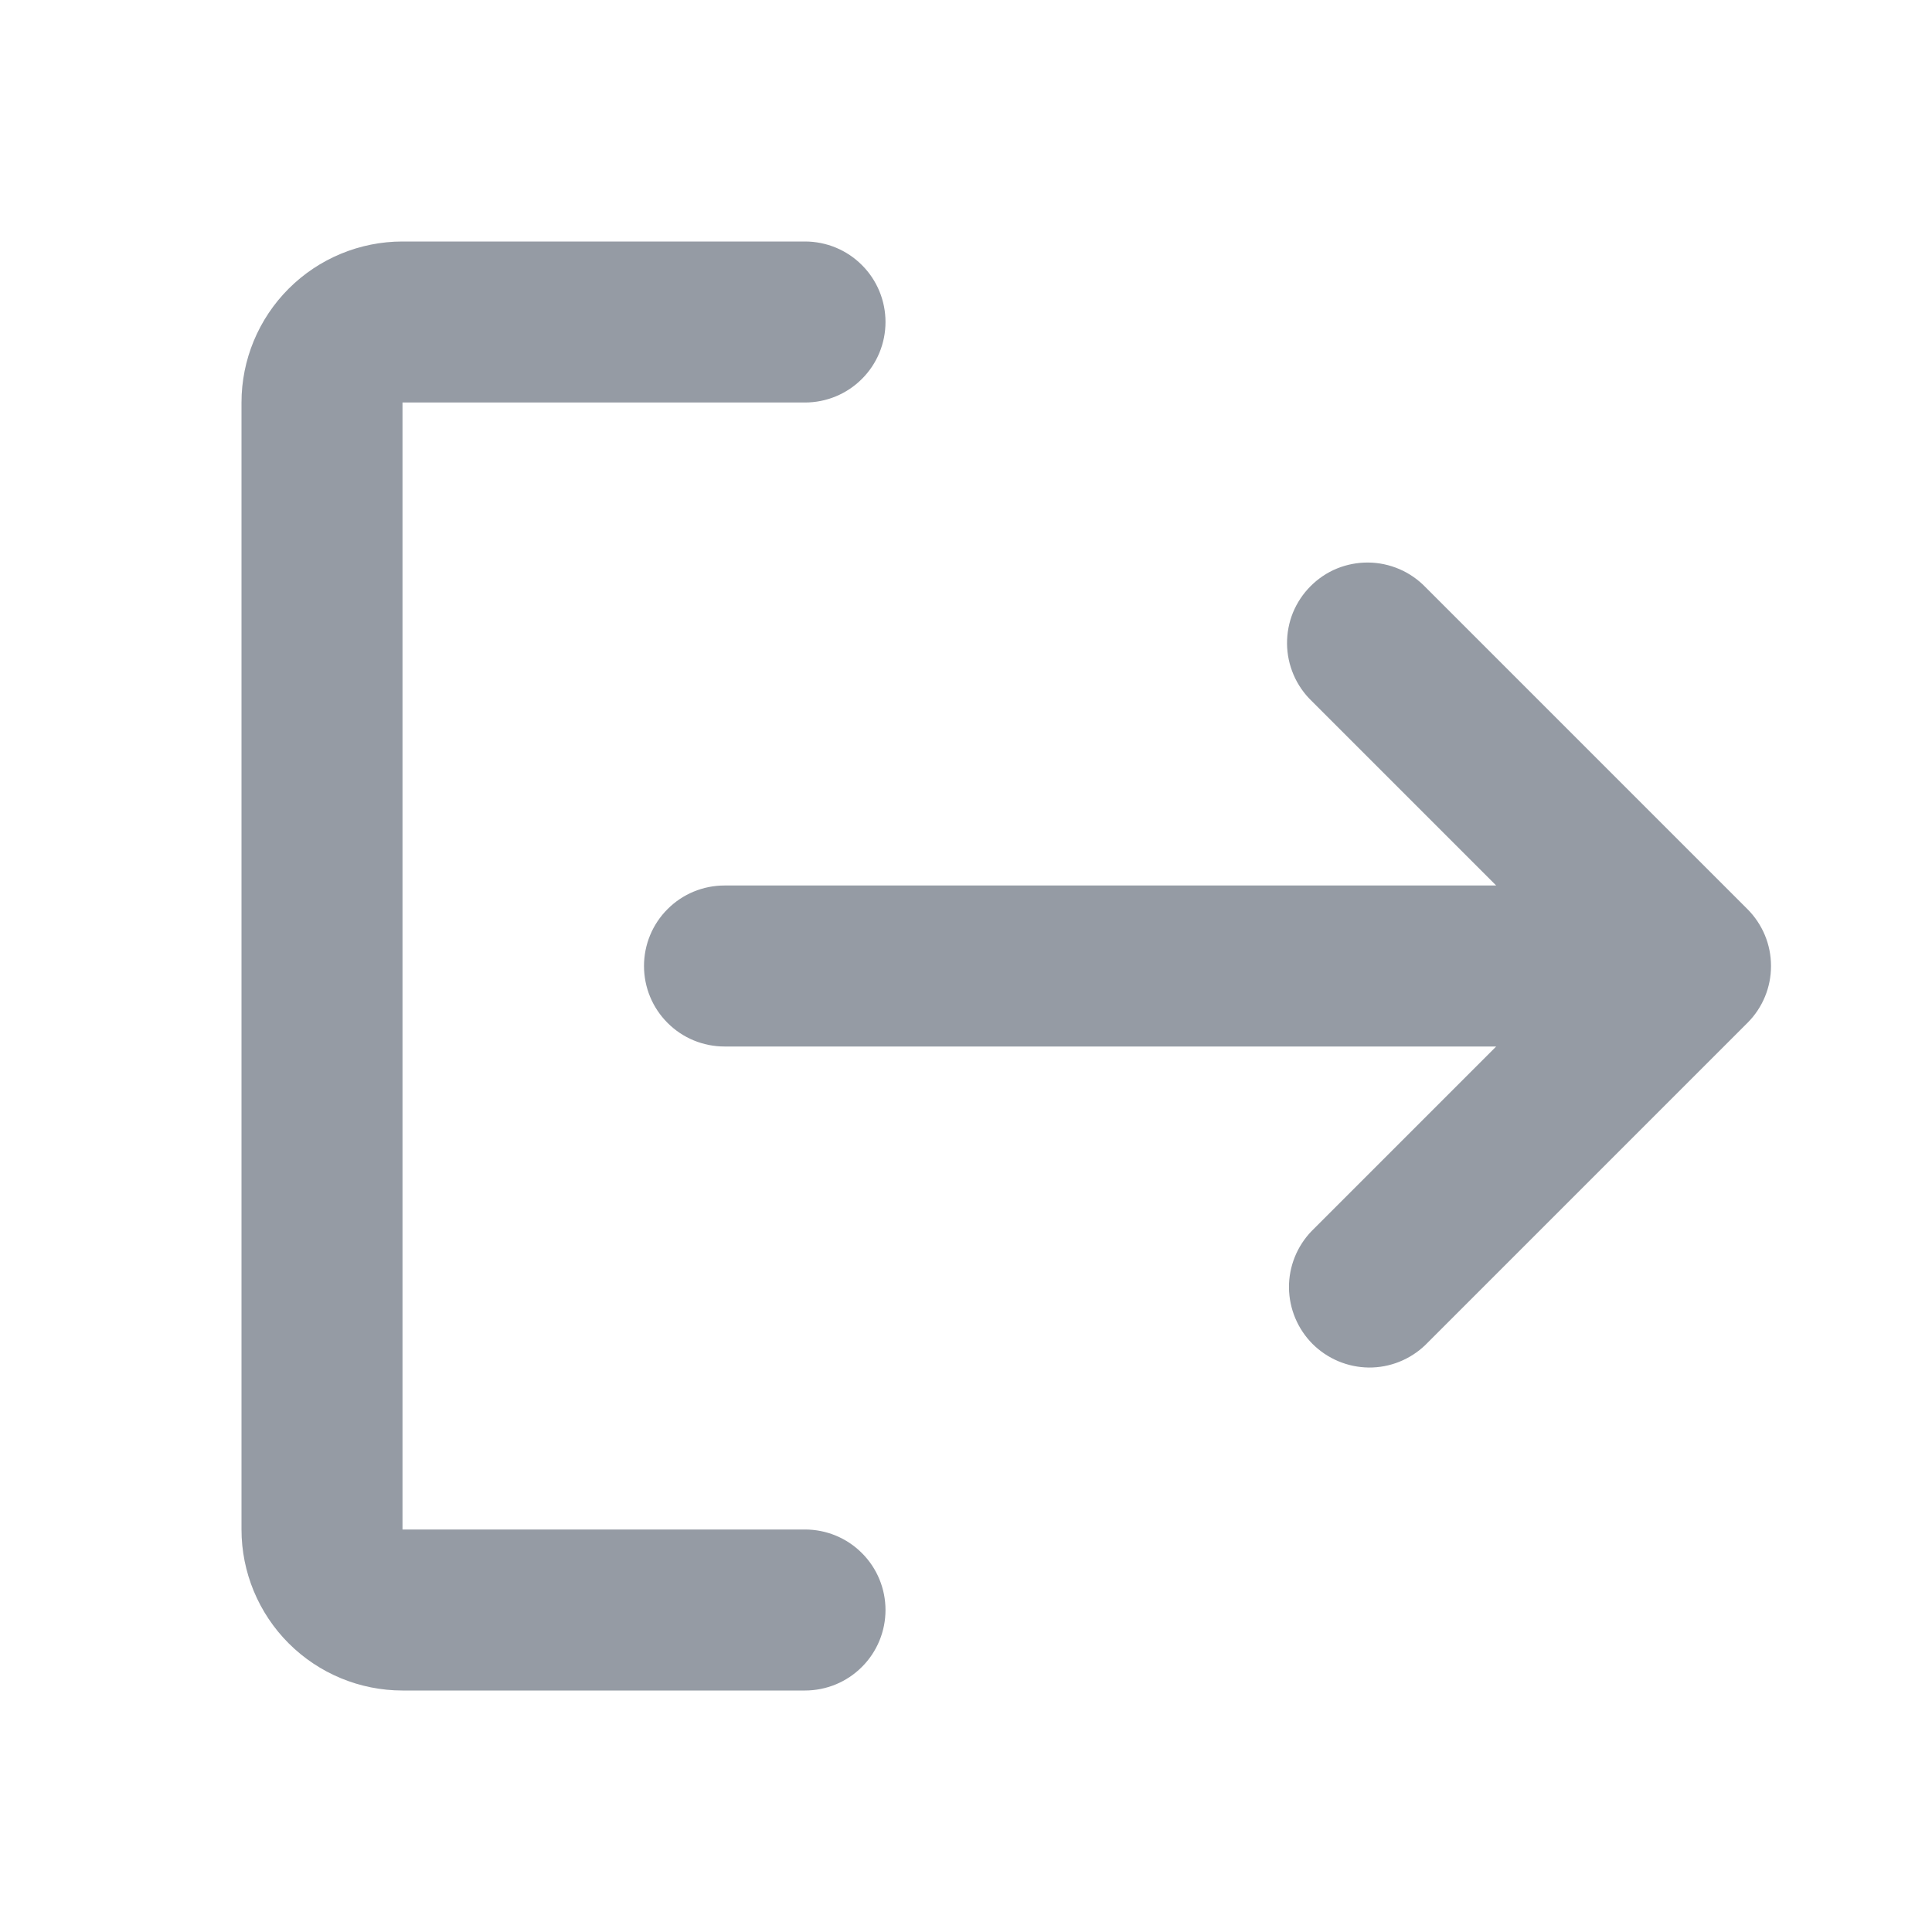
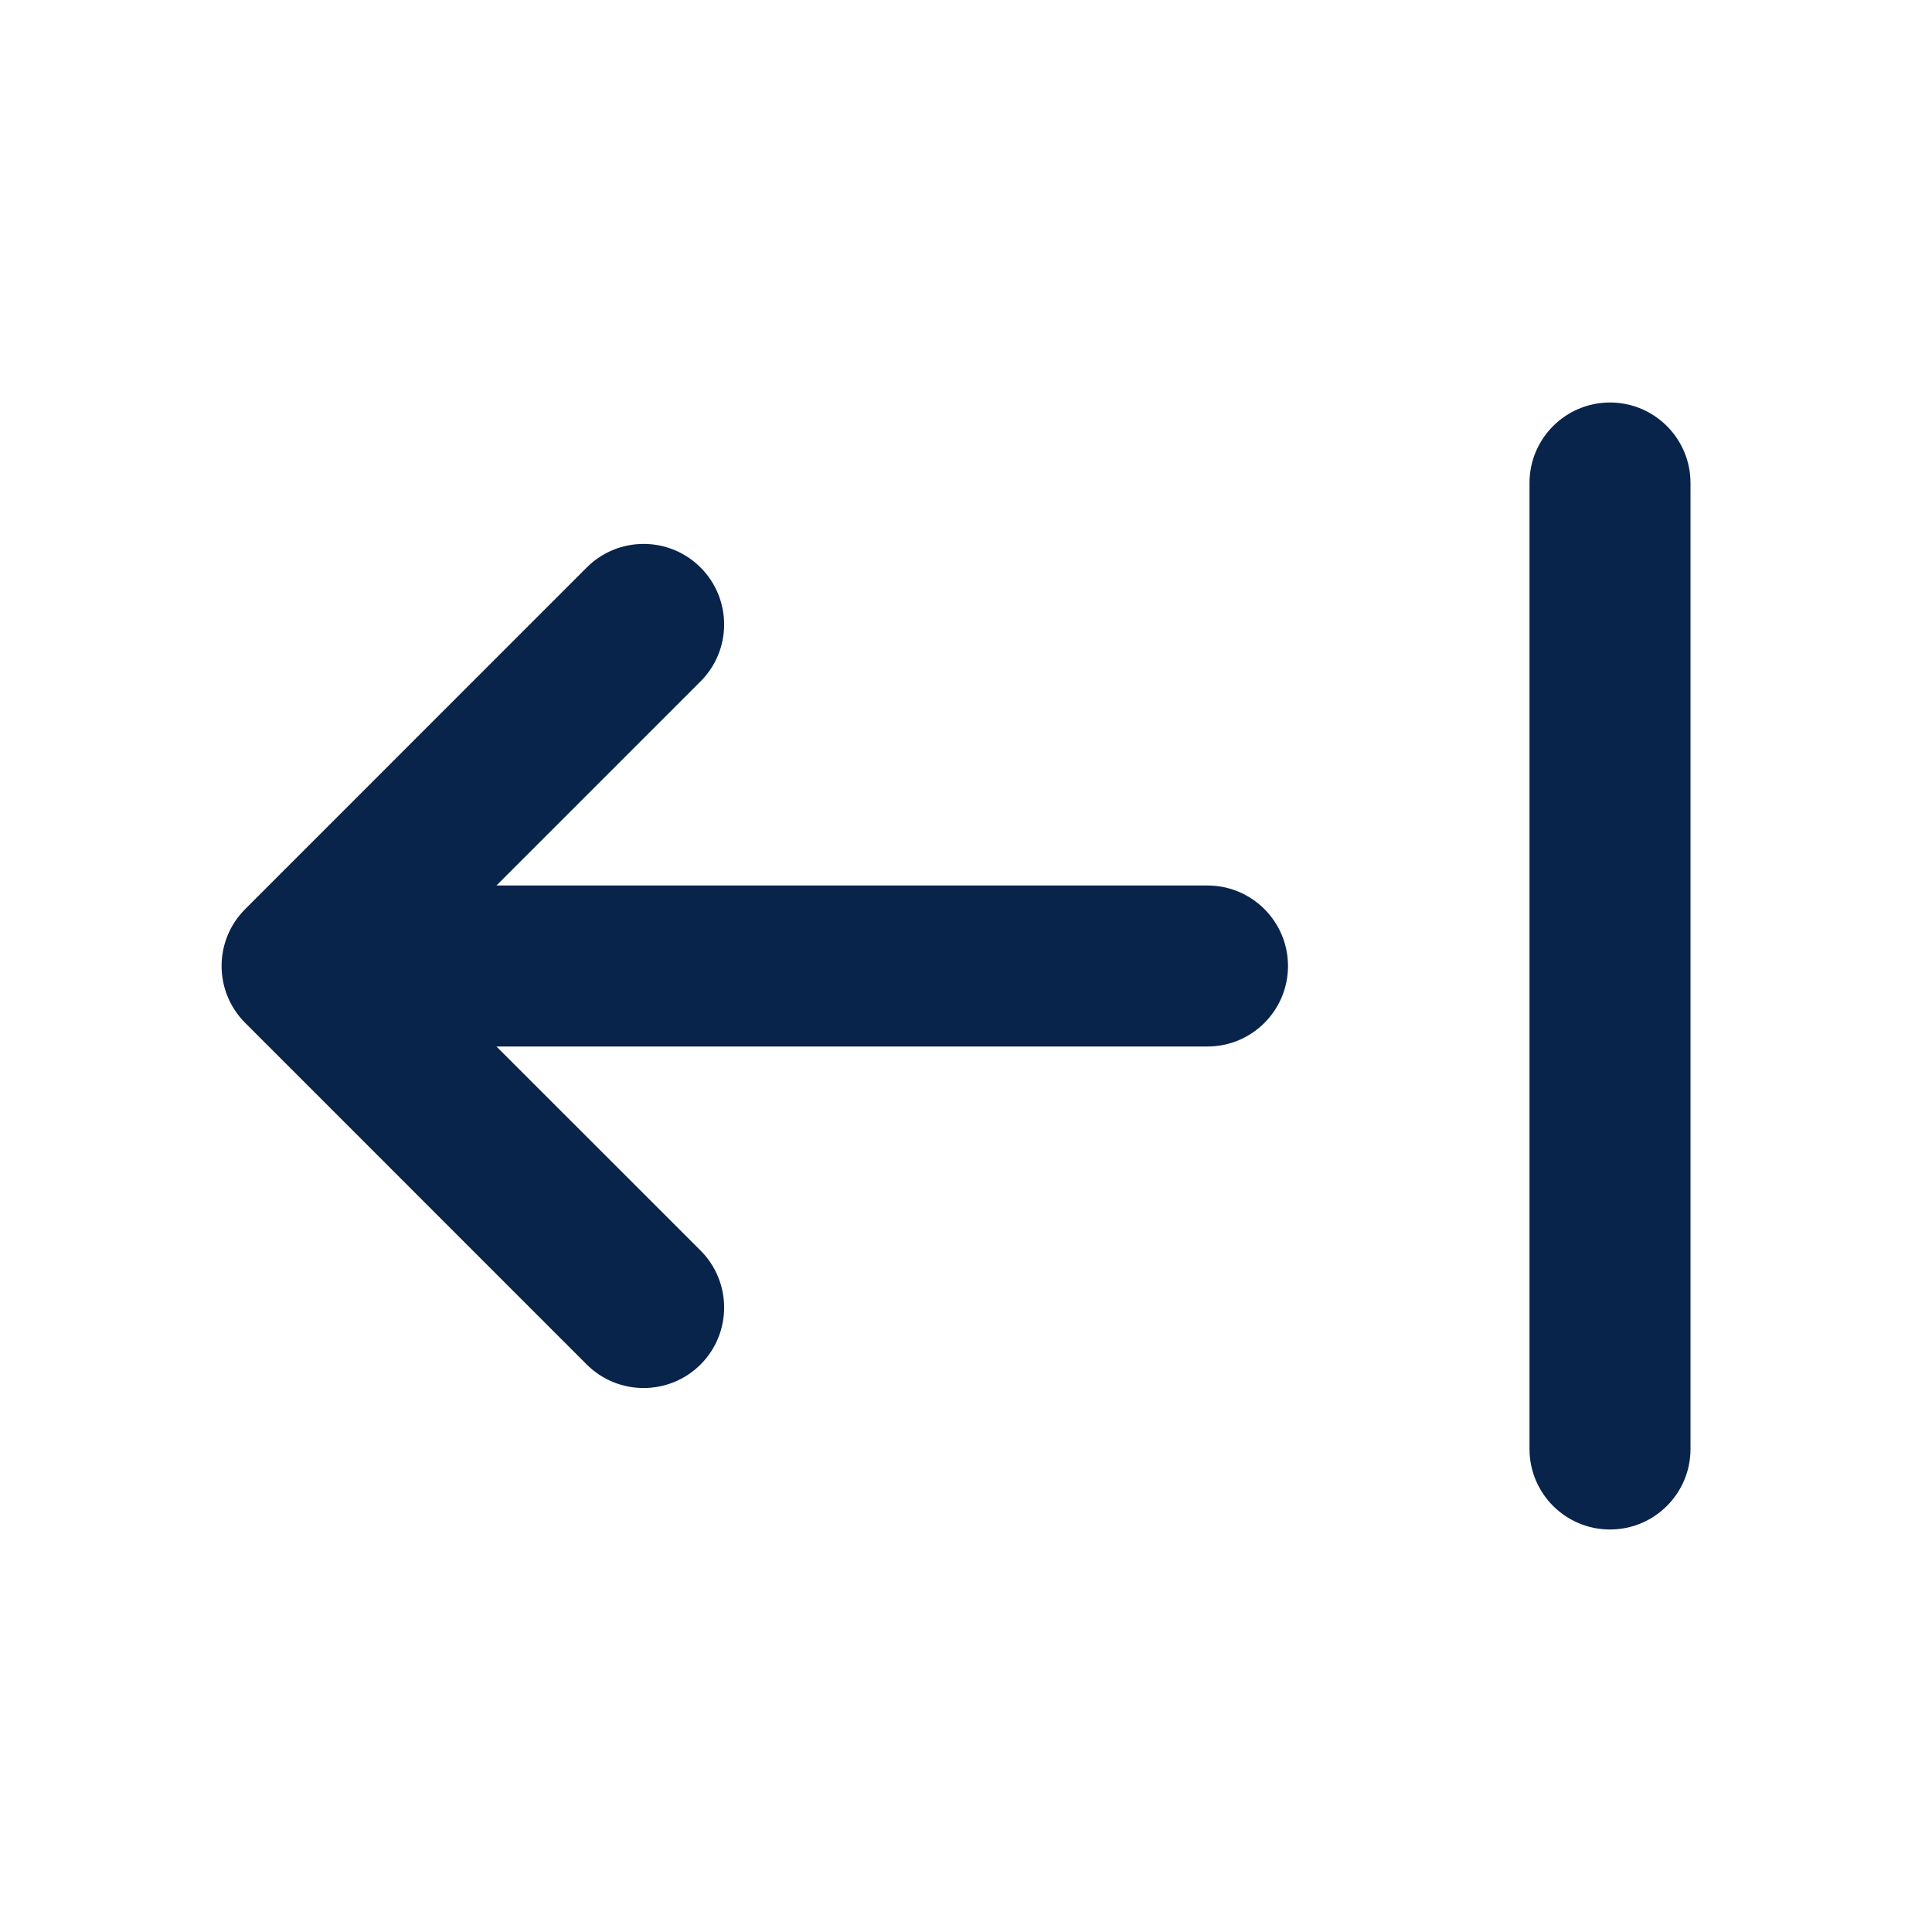
- <svg xmlns="http://www.w3.org/2000/svg" width="24" height="24" viewBox="0 0 24 24" fill="none">
-   <path fill-rule="evenodd" clip-rule="evenodd" d="M11 20C11 19.735 10.895 19.48 10.707 19.293C10.52 19.105 10.265 19 10 19H5V5H10C10.265 5 10.52 4.895 10.707 4.707C10.895 4.52 11 4.265 11 4C11 3.735 10.895 3.48 10.707 3.293C10.52 3.105 10.265 3 10 3H5C4.47 3 3.961 3.211 3.586 3.586C3.211 3.961 3 4.47 3 5V19C3 19.53 3.211 20.039 3.586 20.414C3.961 20.789 4.47 21 5 21H10C10.265 21 10.52 20.895 10.707 20.707C10.895 20.52 11 20.265 11 20Z" fill="#959BA4" />
-   <path d="M21.714 12.7C21.897 12.514 22 12.264 22 12.003V11.997C22 11.733 21.894 11.48 21.707 11.293L17.707 7.293C17.615 7.198 17.504 7.121 17.382 7.069C17.26 7.017 17.129 6.989 16.996 6.988C16.864 6.987 16.732 7.012 16.609 7.062C16.486 7.112 16.375 7.187 16.281 7.281C16.187 7.375 16.113 7.486 16.062 7.609C16.012 7.732 15.987 7.864 15.988 7.996C15.989 8.129 16.017 8.26 16.069 8.382C16.121 8.504 16.198 8.615 16.293 8.707L18.586 11H9C8.735 11 8.48 11.105 8.293 11.293C8.105 11.48 8 11.735 8 12C8 12.265 8.105 12.52 8.293 12.707C8.48 12.895 8.735 13 9 13H18.586L16.293 15.293C16.111 15.482 16.01 15.734 16.012 15.996C16.015 16.259 16.12 16.509 16.305 16.695C16.491 16.88 16.741 16.985 17.004 16.988C17.266 16.99 17.518 16.889 17.707 16.707L21.707 12.707L21.714 12.7Z" fill="#959BA4" />
+ <svg xmlns="http://www.w3.org/2000/svg" width="24px" height="24px" viewBox="0 0 24 24" version="1.1">
+   <g id="Icon" stroke="none" stroke-width="1" fill="none" fill-rule="evenodd">
+     <g id="Arrow" transform="translate(-48, -98)" fill-rule="nonzero">
+       <g id="align_arrow_left_line" transform="translate(48, 98)">
+         <path d="M24,0 L24,24 L0,24 L0,0 L24,0 Z M12.594,23.258 L12.582,23.259 L12.511,23.295 L12.492,23.299 L12.477,23.295 L12.406,23.259 C12.396,23.256 12.387,23.259 12.382,23.265 L12.378,23.276 L12.361,23.703 L12.366,23.724 L12.377,23.736 L12.48,23.81 L12.495,23.814 L12.507,23.81 L12.611,23.736 L12.623,23.72 L12.627,23.703 L12.61,23.276 C12.608,23.266 12.601,23.259 12.594,23.258 Z M12.858,23.145 L12.845,23.147 L12.66,23.24 L12.65,23.25 L12.647,23.261 L12.665,23.691 L12.67,23.703 L12.678,23.71 L12.879,23.803 C12.891,23.807 12.902,23.803 12.908,23.795 L12.912,23.781 L12.878,23.166 C12.875,23.155 12.867,23.147 12.858,23.145 Z M12.143,23.147 C12.133,23.142 12.122,23.145 12.116,23.153 L12.11,23.166 L12.076,23.781 C12.075,23.793 12.083,23.802 12.093,23.805 L12.108,23.803 L12.309,23.71 L12.319,23.702 L12.322,23.691 L12.34,23.261 L12.337,23.248 L12.328,23.24 L12.143,23.147 Z" id="MingCute" />
+         <path d="M8.703,16.95 C9.093,16.559 9.093,15.926 8.703,15.535 L6.167,13 L15,13 C15.552,13 16,12.552 16,12 C16,11.448 15.552,11 15,11 L6.167,11 L8.703,8.464 C9.093,8.074 9.093,7.441 8.703,7.05 C8.312,6.659 7.679,6.659 7.288,7.05 L3.046,11.293 C2.655,11.683 2.655,12.316 3.046,12.707 L7.288,16.95 C7.679,17.34 8.312,17.34 8.703,16.95 Z M21,6 C21,5.448 20.552,5 20,5 C19.448,5 19,5.448 19,6 L19,18 C19,18.552 19.448,19 20,19 C20.552,19 21,18.552 21,18 L21,6 Z" id="形状" fill="#09244BFF" />
+       </g>
+     </g>
+   </g>
</svg>
